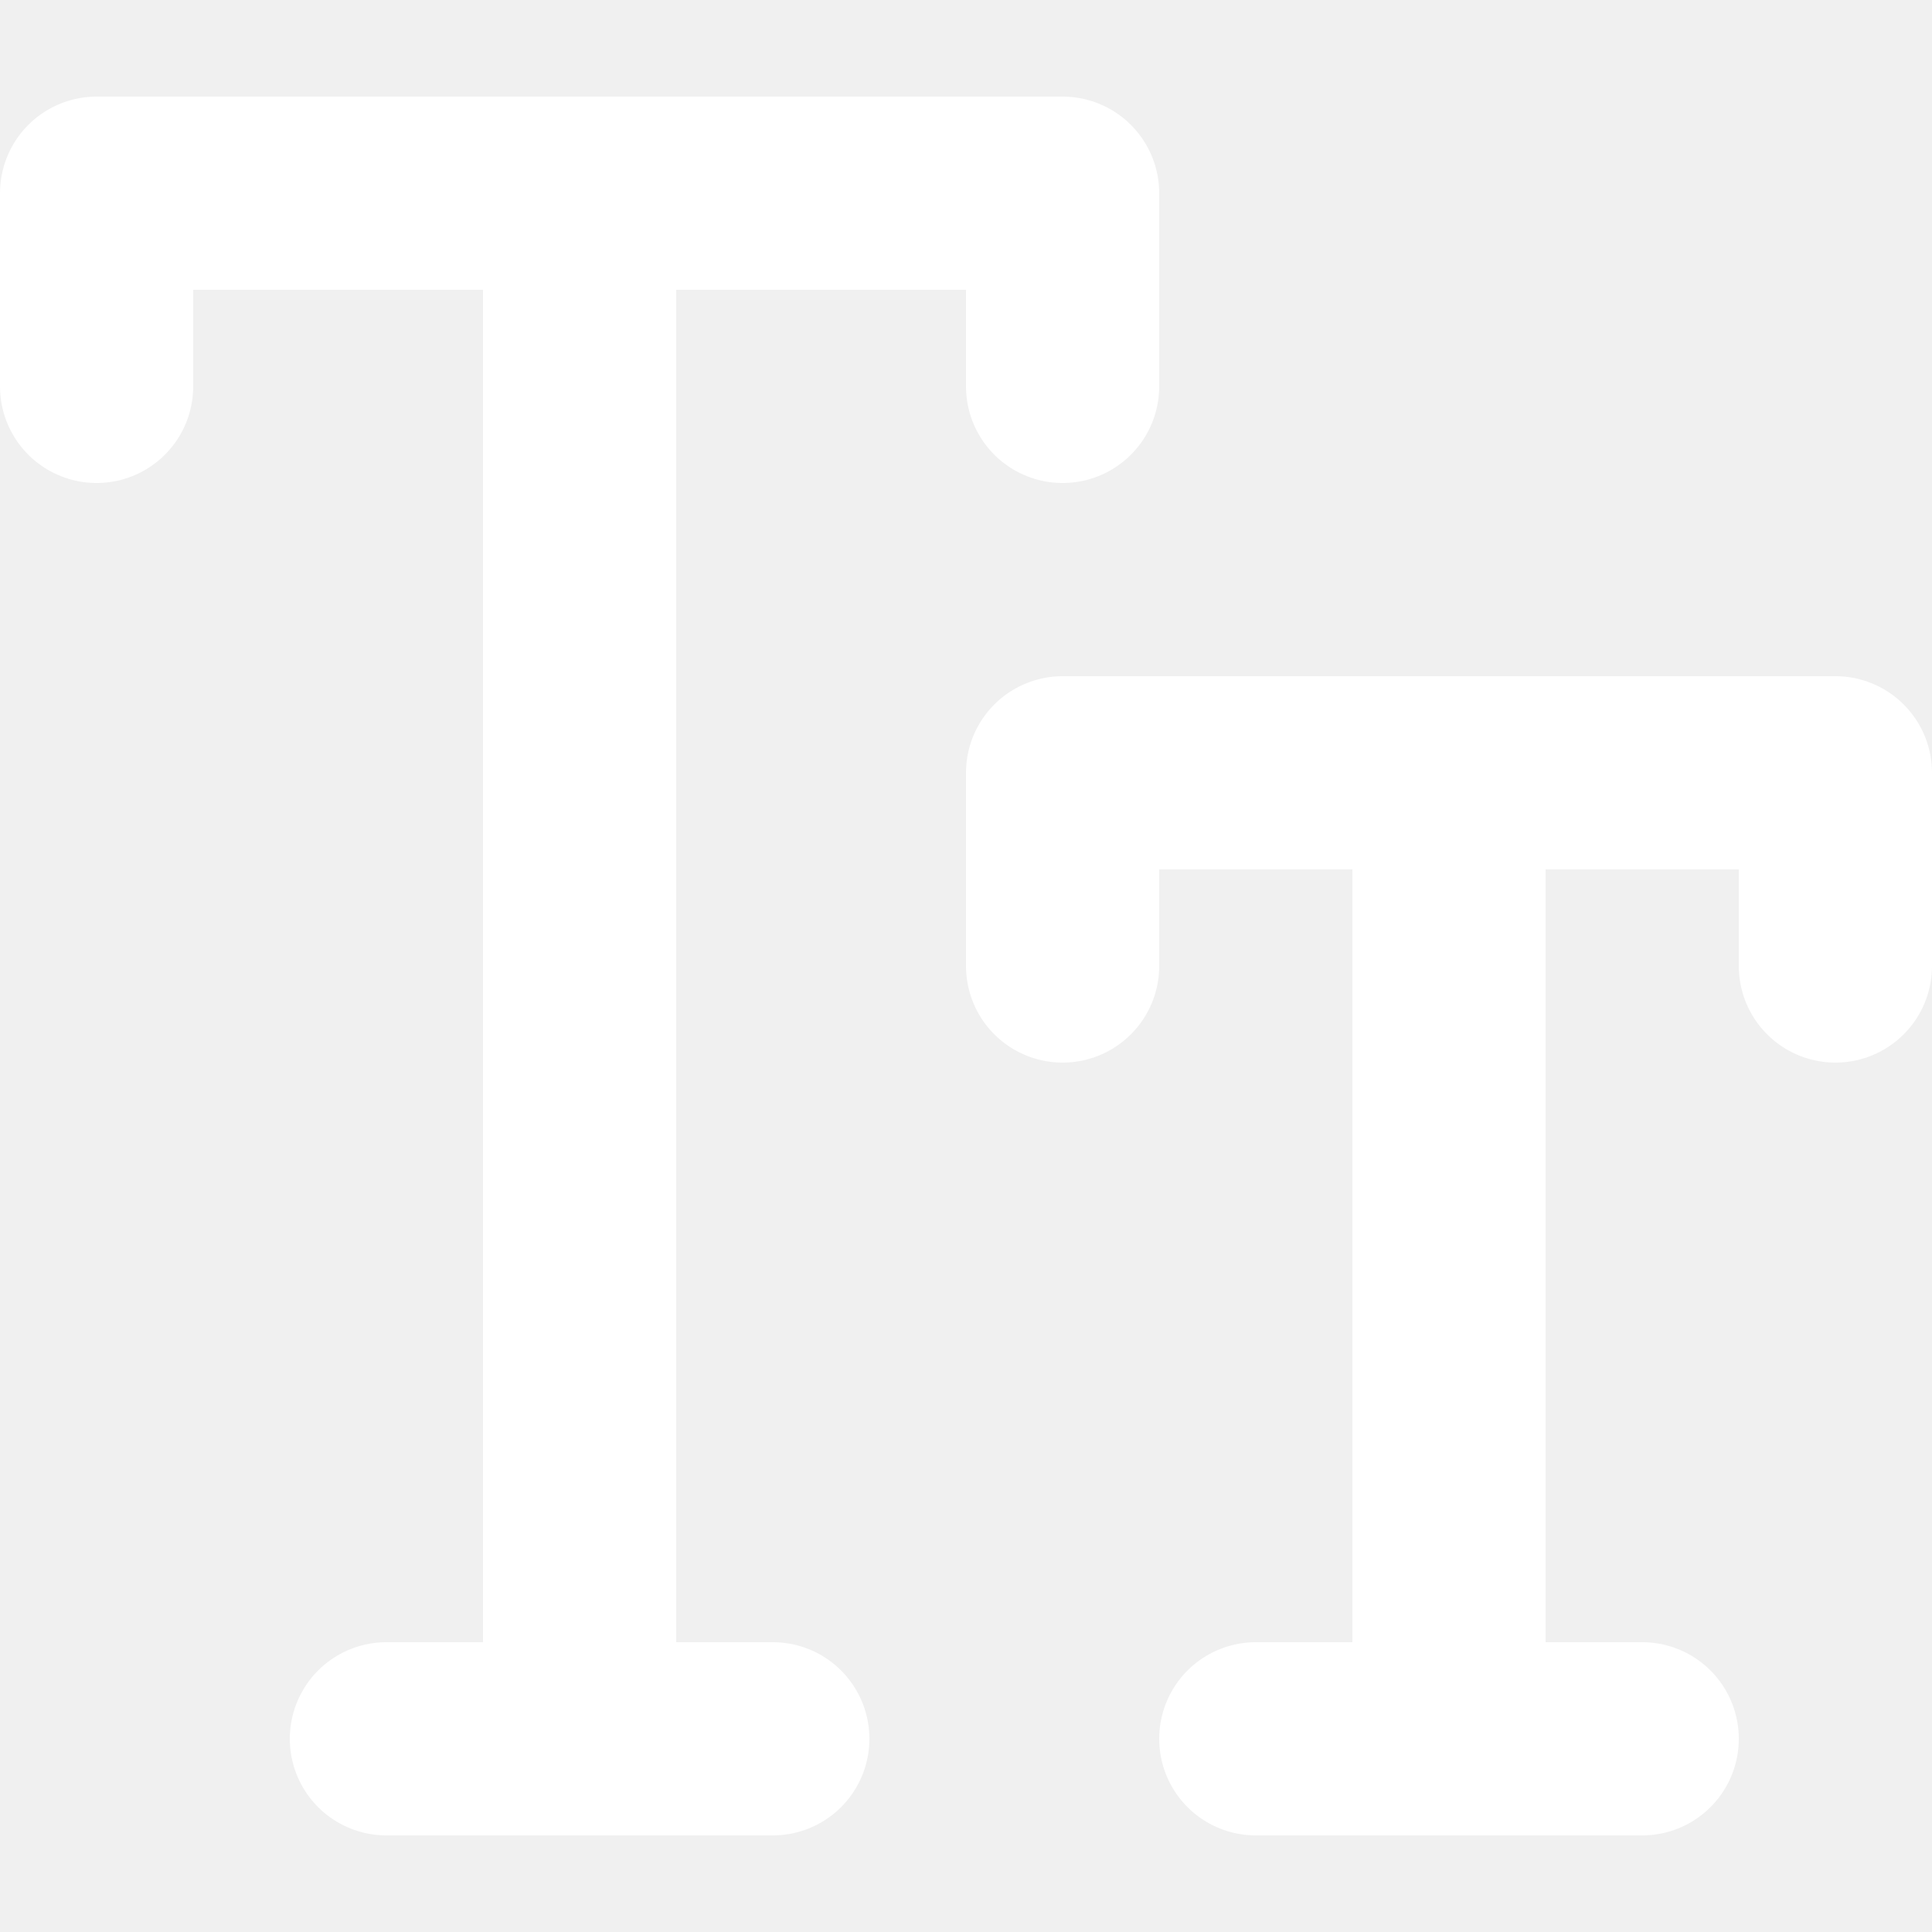
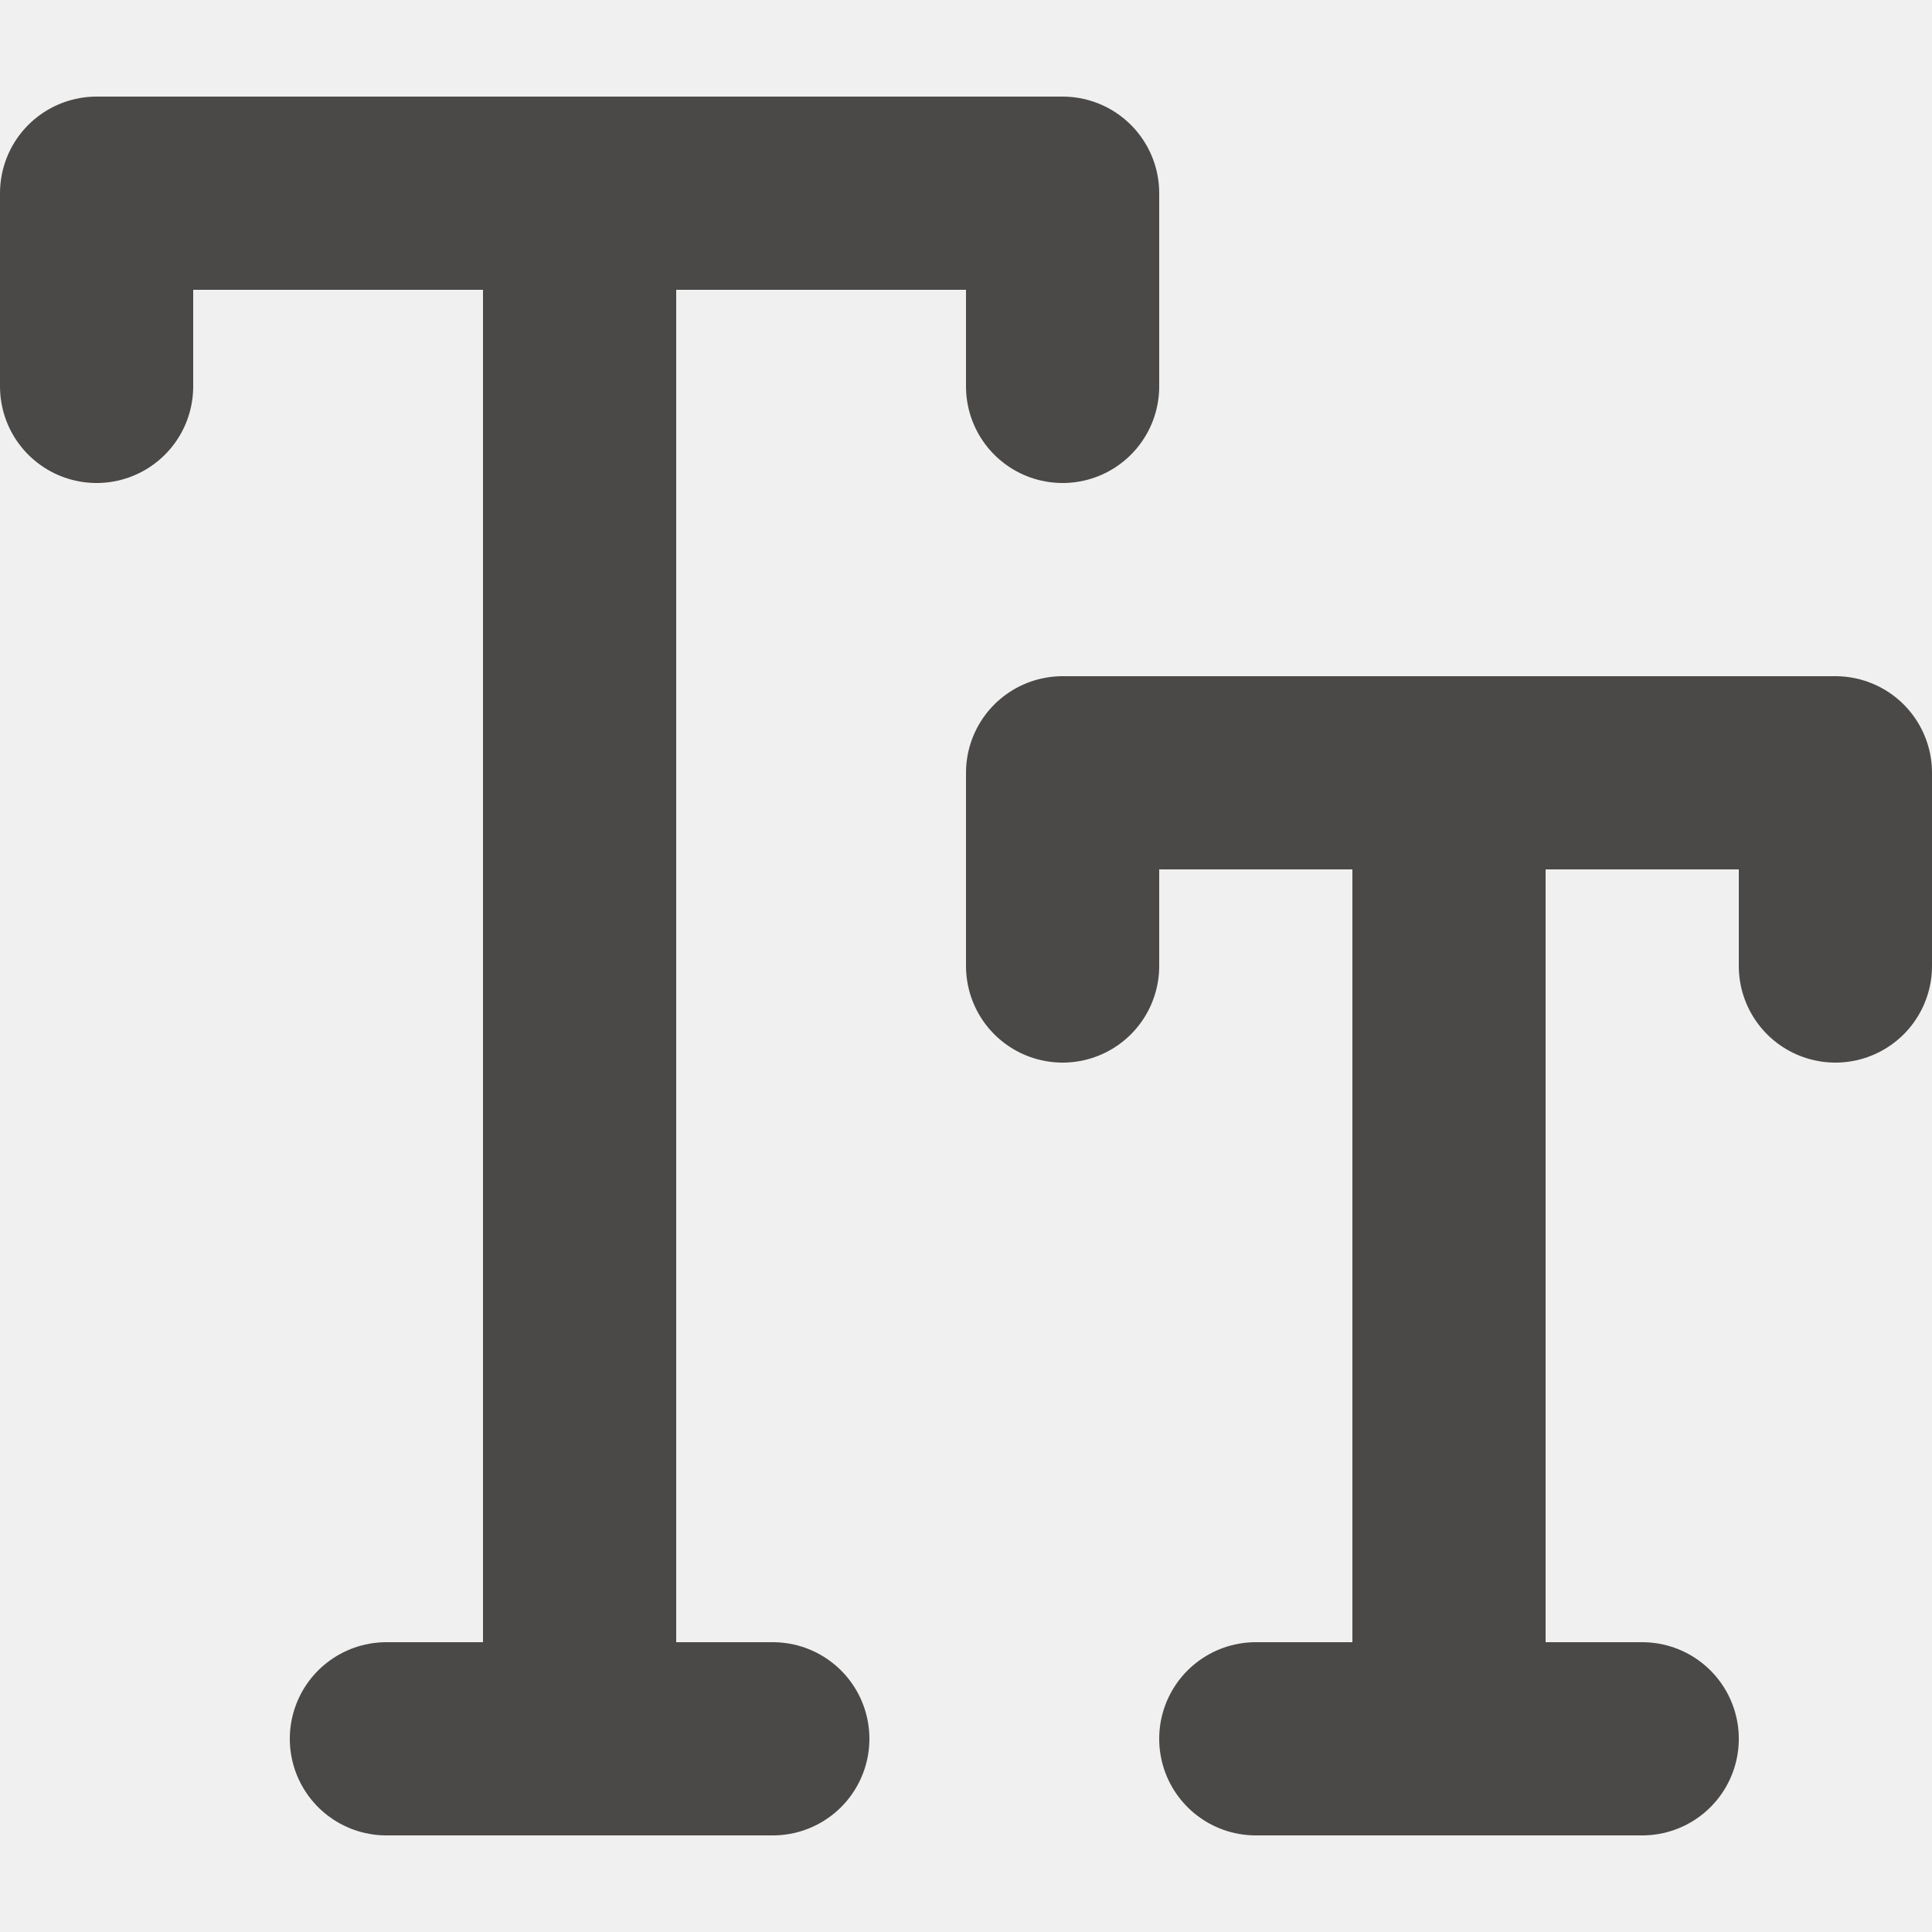
<svg xmlns="http://www.w3.org/2000/svg" width="40px" height="40px" viewBox="0 -1 20 20">
  <g id="text-size" transform="translate(-2 -3)">
-     <path id="primary" d="M21,12V10H13v2" fill="none" stroke="#fff" stroke-linecap="round" stroke-linejoin="round" stroke-width="2" />
-     <path id="primary-2" data-name="primary" d="M3,6V4H13V6" fill="none" stroke="#fff" stroke-linecap="round" stroke-linejoin="round" stroke-width="2" />
-     <path id="primary-3" data-name="primary" d="M17,10V20m-2,0h4M8,4V20M6,20h4" fill="none" stroke="#fff" stroke-linecap="round" stroke-linejoin="round" stroke-width="2" />
+     <path id="primary" d="M21,12V10H13v2" fill="none" stroke="#4A4947" stroke-linecap="round" stroke-linejoin="round" stroke-width="2" />
+     <path id="primary-2" data-name="primary" d="M3,6V4H13V6" fill="none" stroke="#4A4947" stroke-linecap="round" stroke-linejoin="round" stroke-width="2" />
+     <path id="primary-3" data-name="primary" d="M17,10V20m-2,0h4M8,4V20M6,20h4" fill="none" stroke="#4A4947" stroke-linecap="round" stroke-linejoin="round" stroke-width="2" />
  </g>
</svg>
